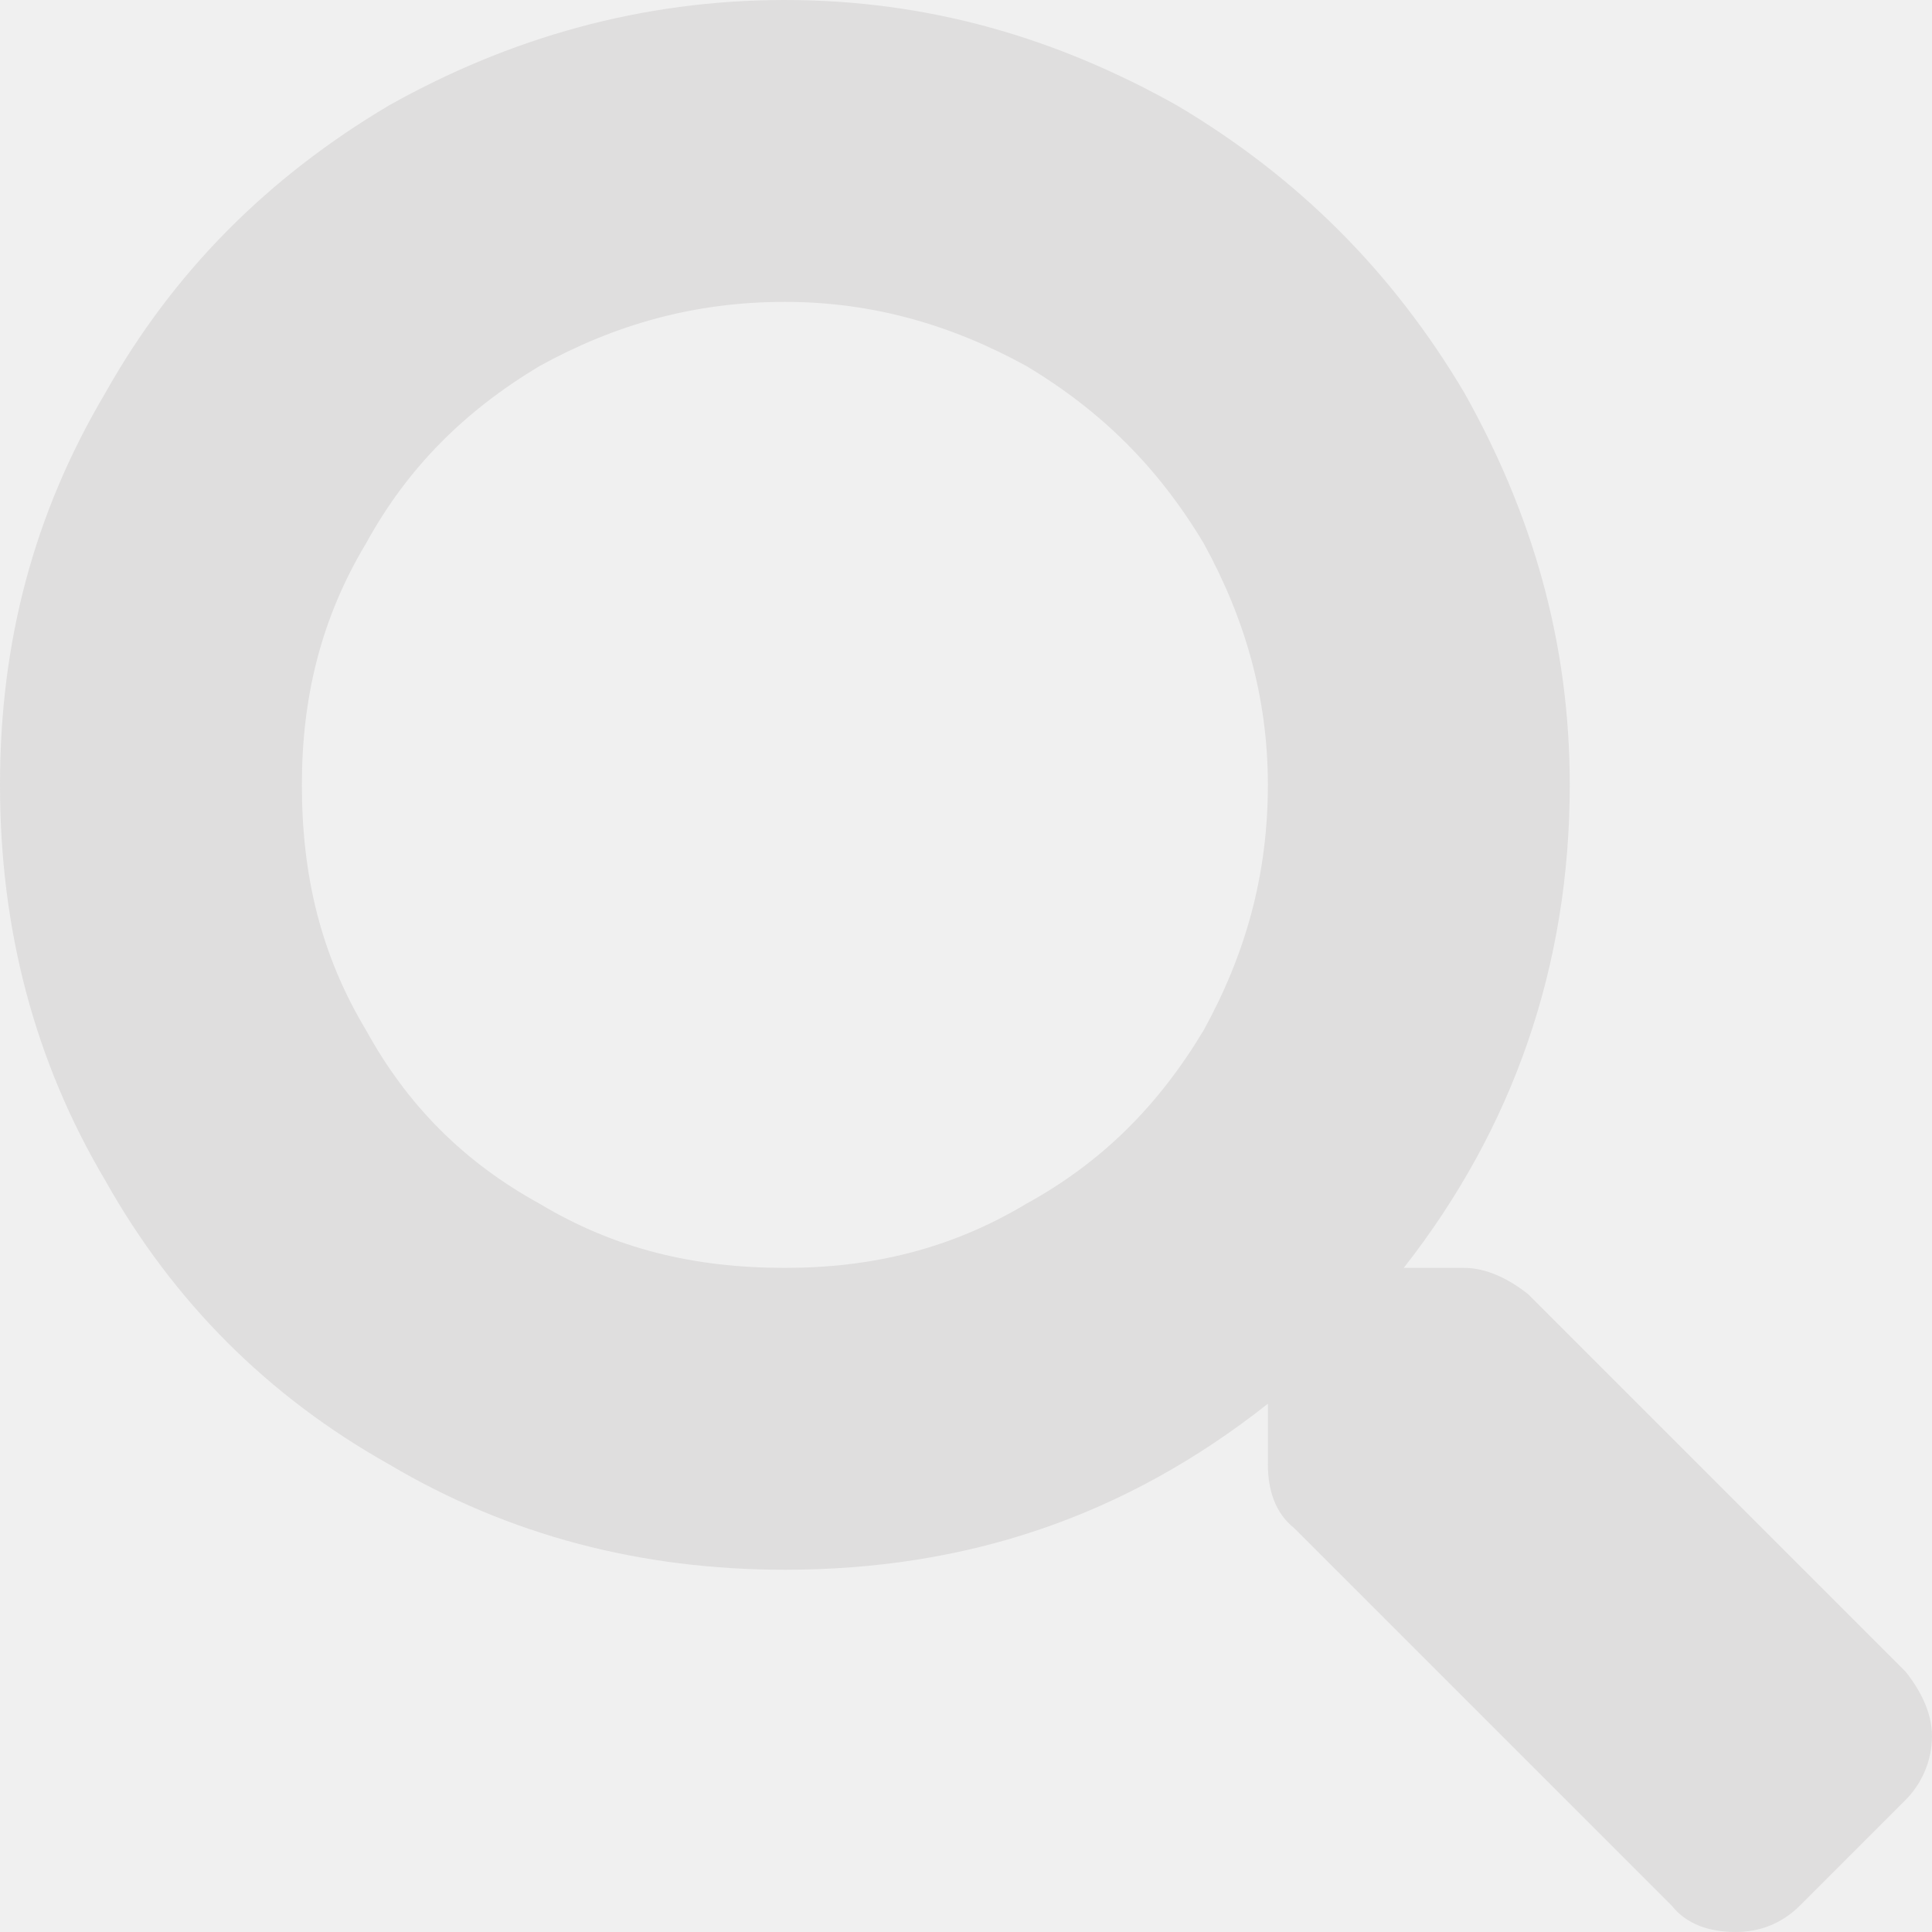
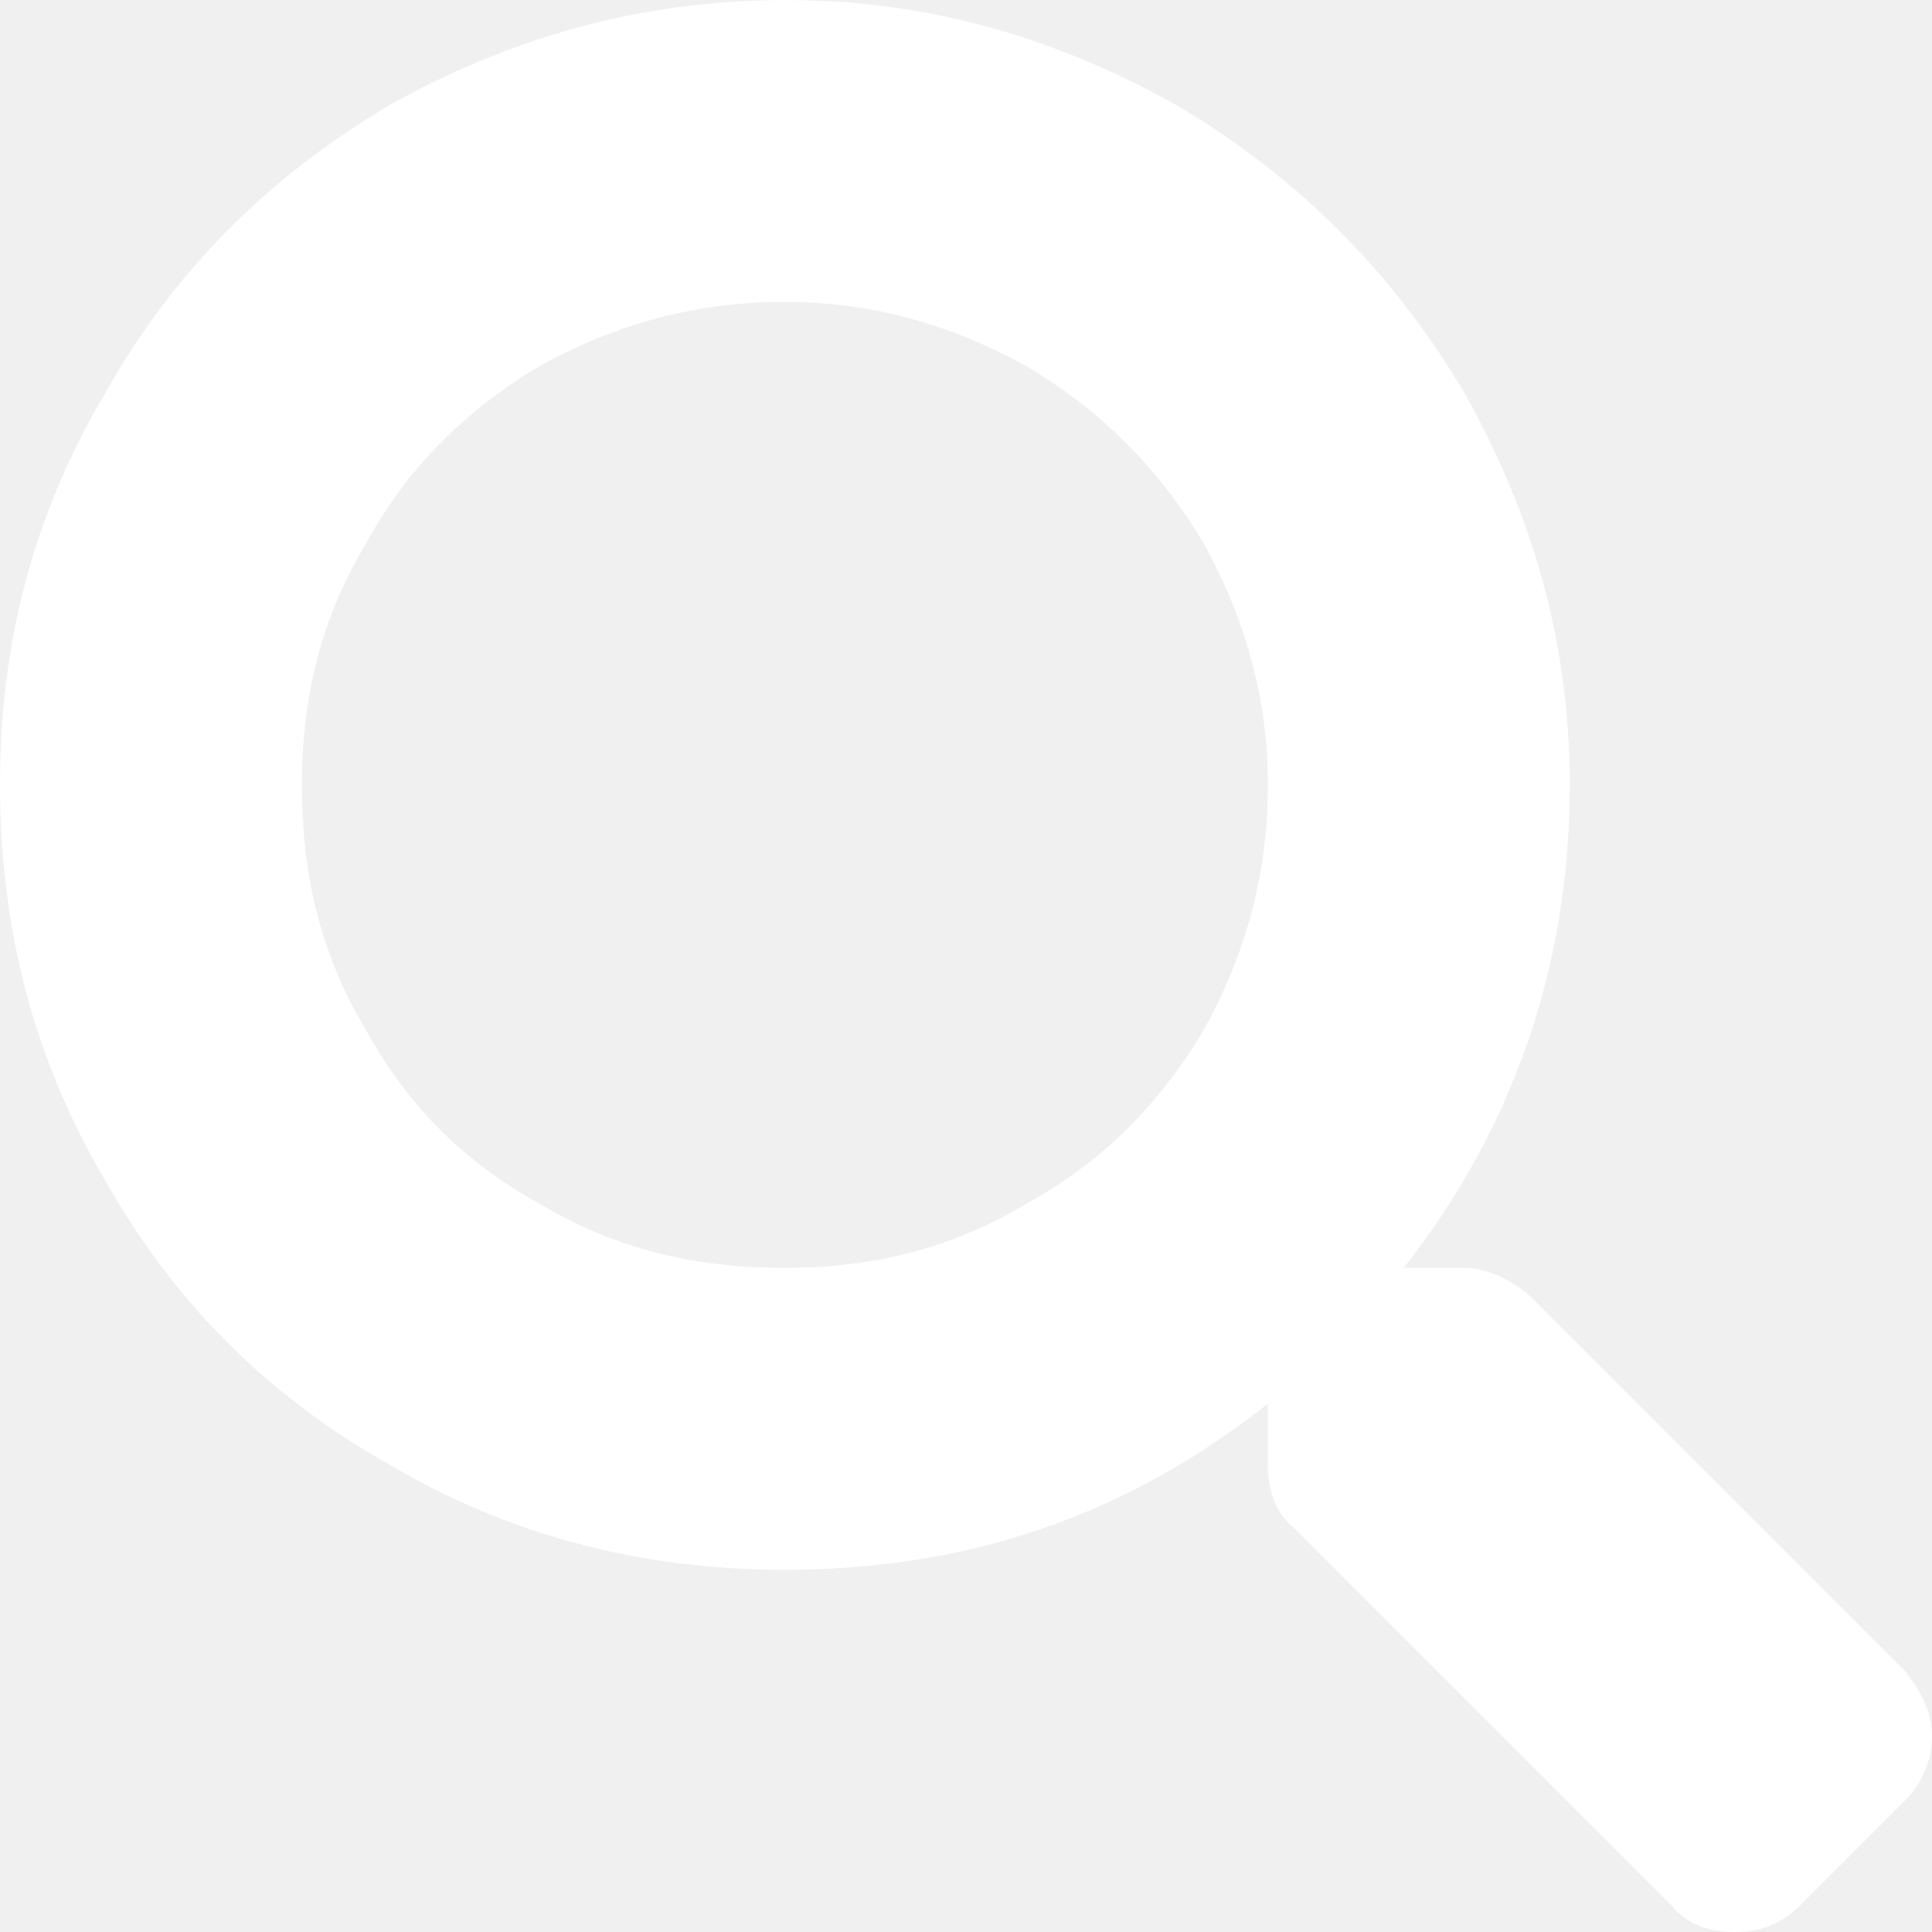
<svg xmlns="http://www.w3.org/2000/svg" width="24" height="24" viewBox="0 0 24 24" fill="none">
-   <path d="M23.672 20.766C23.859 21 24 21.281 24 21.562C24 21.891 23.859 22.172 23.672 22.359L22.359 23.672C22.125 23.906 21.844 24 21.562 24C21.234 24 20.953 23.906 20.766 23.672L16.078 18.984C15.844 18.797 15.75 18.516 15.75 18.188V17.438C13.969 18.844 12 19.5 9.75 19.5C7.969 19.5 6.328 19.078 4.828 18.188C3.328 17.344 2.156 16.172 1.312 14.672C0.422 13.172 0 11.531 0 9.75C0 7.969 0.422 6.375 1.312 4.875C2.156 3.375 3.328 2.203 4.828 1.312C6.328 0.469 7.969 0 9.75 0C11.531 0 13.125 0.469 14.625 1.312C16.125 2.203 17.297 3.375 18.188 4.875C19.031 6.375 19.5 7.969 19.5 9.75C19.5 12 18.797 14.016 17.438 15.75H18.188C18.469 15.75 18.75 15.891 18.984 16.078L23.672 20.766ZM9.75 15.75C10.828 15.75 11.812 15.516 12.75 14.953C13.688 14.438 14.391 13.734 14.953 12.797C15.469 11.859 15.75 10.875 15.75 9.75C15.75 8.672 15.469 7.688 14.953 6.75C14.391 5.812 13.688 5.109 12.75 4.547C11.812 4.031 10.828 3.75 9.75 3.75C8.625 3.75 7.641 4.031 6.703 4.547C5.766 5.109 5.062 5.812 4.547 6.75C3.984 7.688 3.75 8.672 3.75 9.75C3.75 10.875 3.984 11.859 4.547 12.797C5.062 13.734 5.766 14.438 6.703 14.953C7.641 15.516 8.625 15.75 9.75 15.75Z" fill="#DFDEDE" />
+   <path d="M23.672 20.766C23.859 21 24 21.281 24 21.562C24 21.891 23.859 22.172 23.672 22.359L22.359 23.672C22.125 23.906 21.844 24 21.562 24C21.234 24 20.953 23.906 20.766 23.672L16.078 18.984C15.844 18.797 15.75 18.516 15.75 18.188V17.438C13.969 18.844 12 19.5 9.75 19.5C7.969 19.5 6.328 19.078 4.828 18.188C3.328 17.344 2.156 16.172 1.312 14.672C0.422 13.172 0 11.531 0 9.75C0 7.969 0.422 6.375 1.312 4.875C2.156 3.375 3.328 2.203 4.828 1.312C6.328 0.469 7.969 0 9.75 0C11.531 0 13.125 0.469 14.625 1.312C16.125 2.203 17.297 3.375 18.188 4.875C19.031 6.375 19.5 7.969 19.5 9.75C19.5 12 18.797 14.016 17.438 15.75H18.188C18.469 15.75 18.75 15.891 18.984 16.078L23.672 20.766ZM9.75 15.75C10.828 15.75 11.812 15.516 12.75 14.953C13.688 14.438 14.391 13.734 14.953 12.797C15.469 11.859 15.75 10.875 15.75 9.75C15.75 8.672 15.469 7.688 14.953 6.75C14.391 5.812 13.688 5.109 12.75 4.547C11.812 4.031 10.828 3.75 9.75 3.75C8.625 3.75 7.641 4.031 6.703 4.547C5.766 5.109 5.062 5.812 4.547 6.75C3.984 7.688 3.75 8.672 3.75 9.75C3.75 10.875 3.984 11.859 4.547 12.797C5.062 13.734 5.766 14.438 6.703 14.953C7.641 15.516 8.625 15.75 9.75 15.75Z" fill="#FFFFFF" />
</svg>
